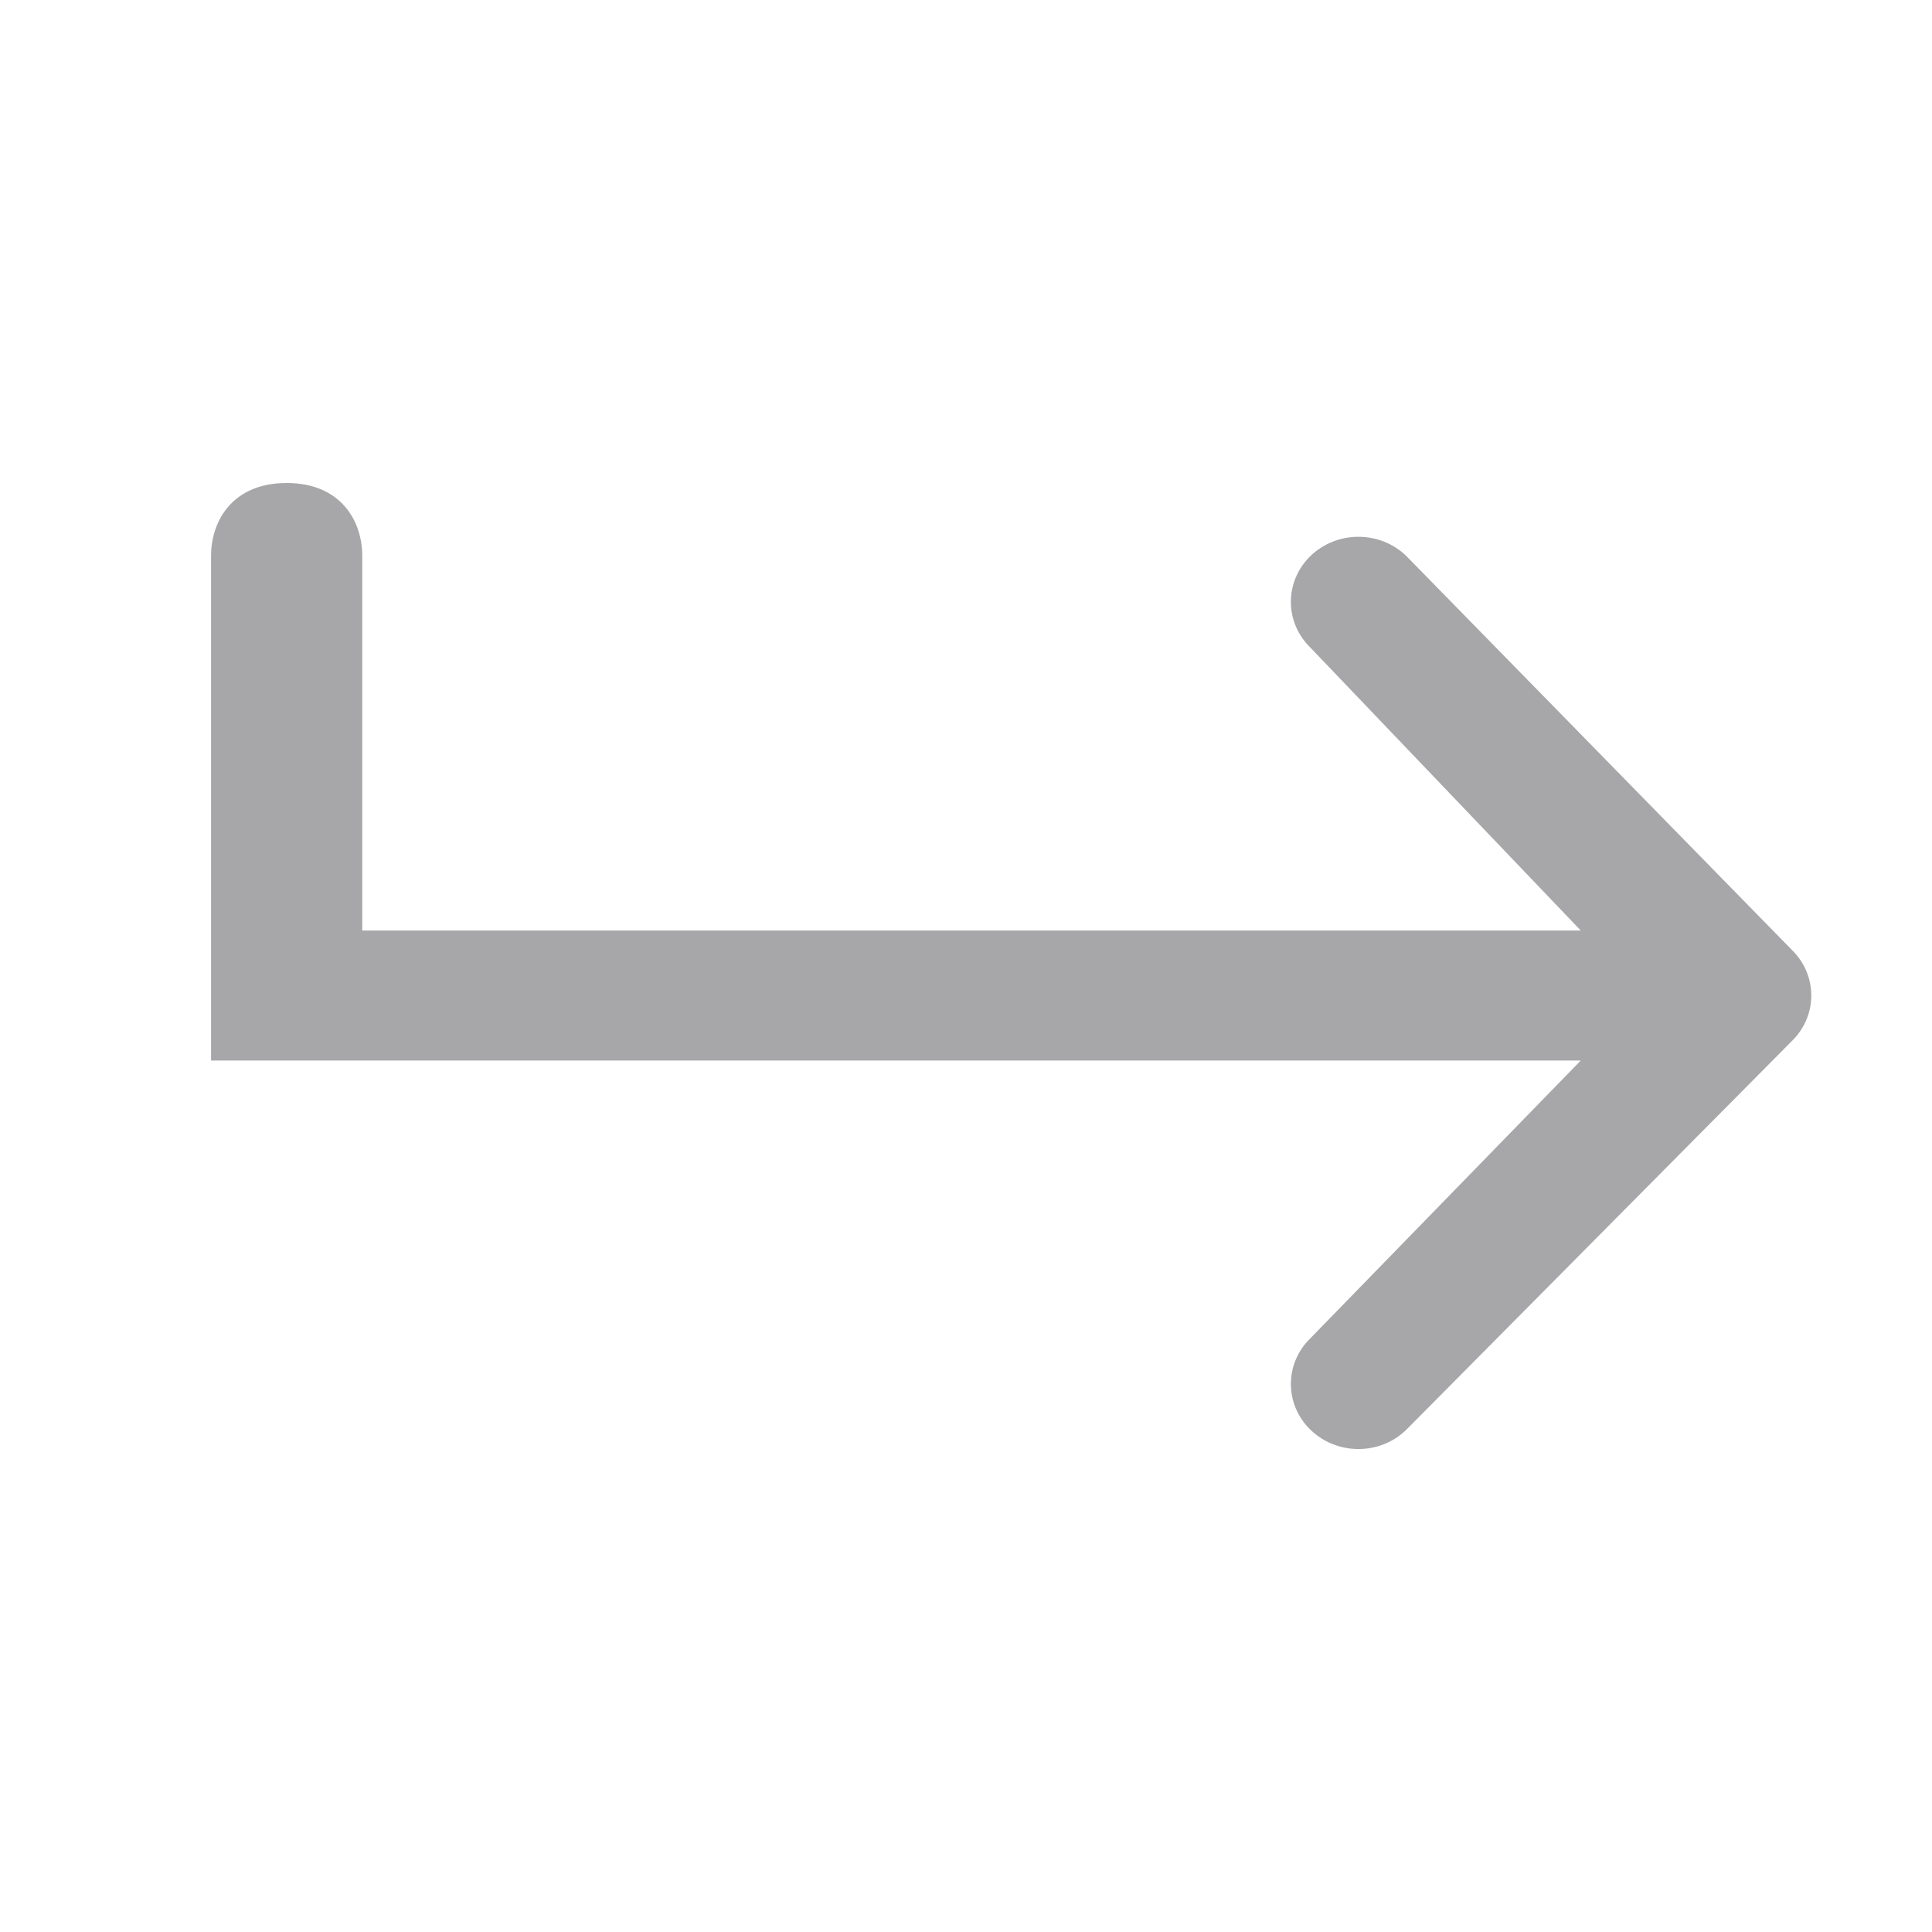
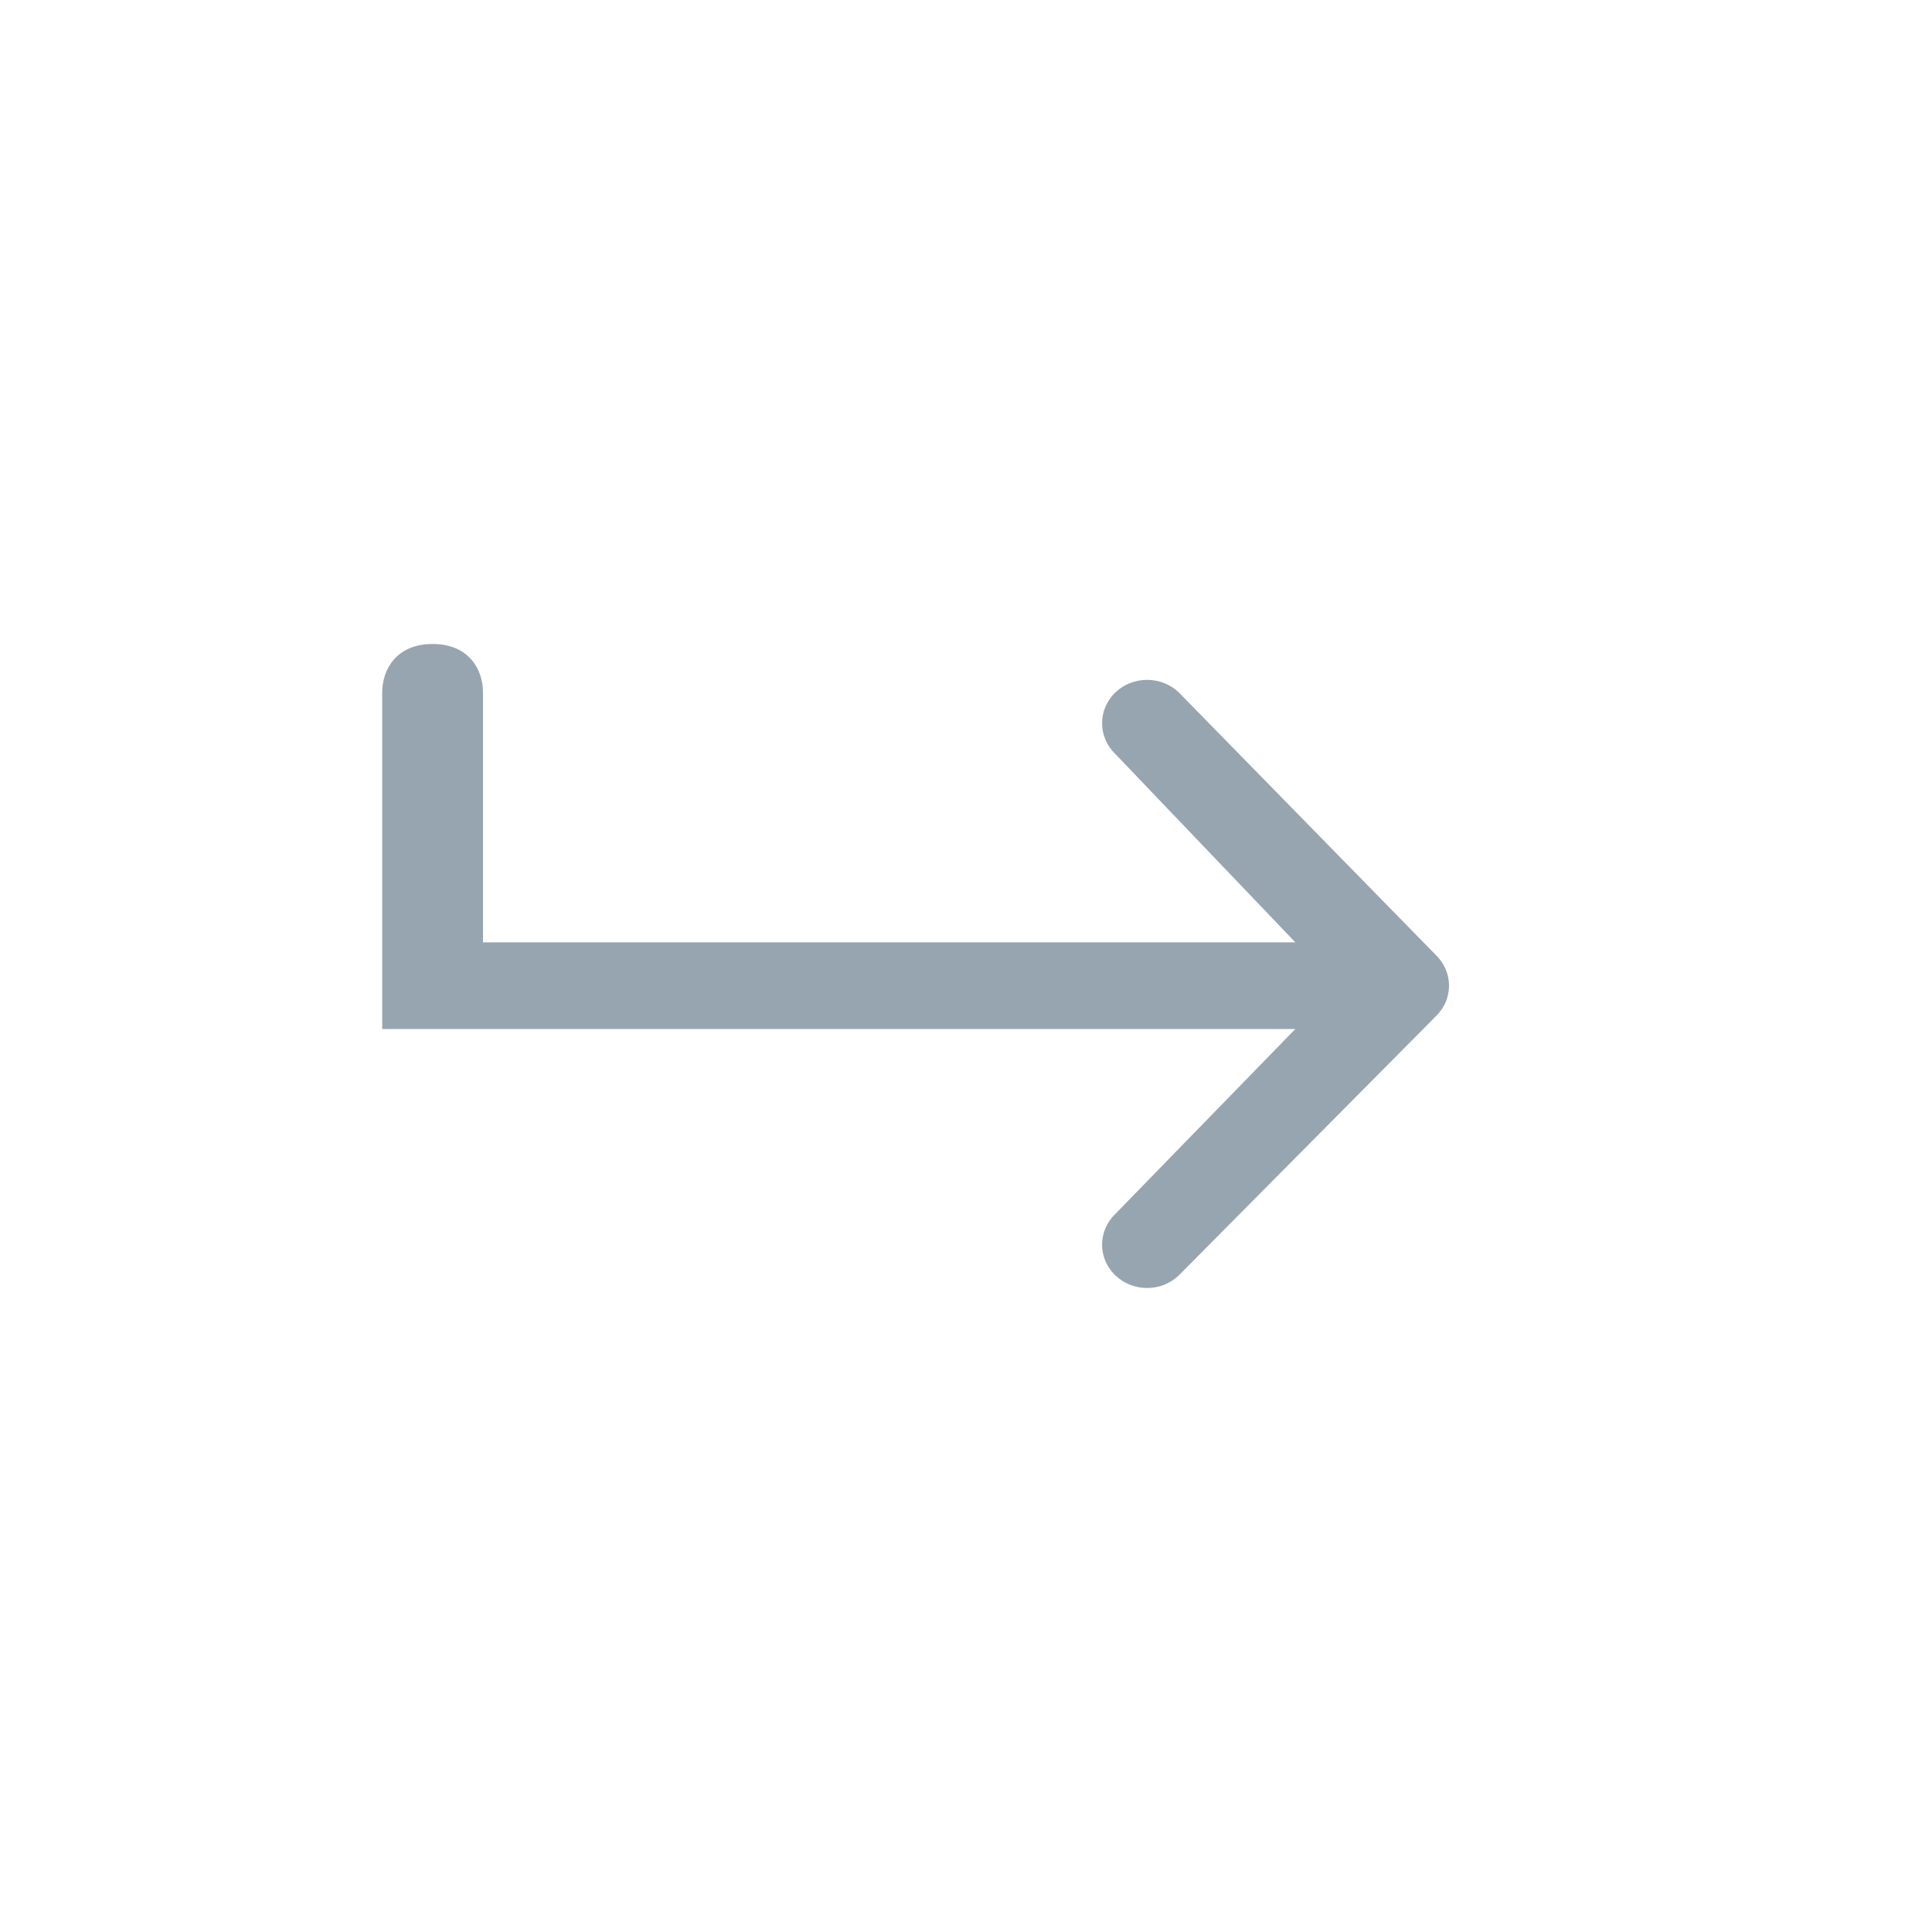
- <svg xmlns="http://www.w3.org/2000/svg" width="16" height="16" viewBox="0 0 16 16" fill="none">
-   <path d="M13.091 7.706H3V4.603C3 4.316 2.824 4 2.374 4C1.924 4 1.748 4.316 1.748 4.603V8.783H13.091L10.854 11.081C10.636 11.291 10.636 11.632 10.854 11.842C11.073 12.053 11.427 12.053 11.645 11.842L14.836 8.625C15.055 8.415 15.055 8.074 14.836 7.863L11.645 4.603C11.427 4.393 11.073 4.393 10.854 4.603C10.636 4.814 10.636 5.155 10.854 5.365L13.091 7.706Z" fill="#232329" fill-opacity="0.4" />
+ <svg xmlns="http://www.w3.org/2000/svg" width="24" height="24" viewBox="0 0 24 24" fill="none">
+   <path d="M16.091 11.706H6V8.603C6 8.316 5.824 8 5.374 8C4.924 8 4.748 8.316 4.748 8.603V12.783H16.091L13.854 15.081C13.636 15.291 13.636 15.632 13.854 15.842C14.073 16.053 14.427 16.053 14.645 15.842L17.836 12.625C18.055 12.415 18.055 12.074 17.836 11.863L14.645 8.603C14.427 8.393 14.073 8.393 13.854 8.603C13.636 8.814 13.636 9.155 13.854 9.365L16.091 11.706Z" fill="#97A5B0" />
</svg>
